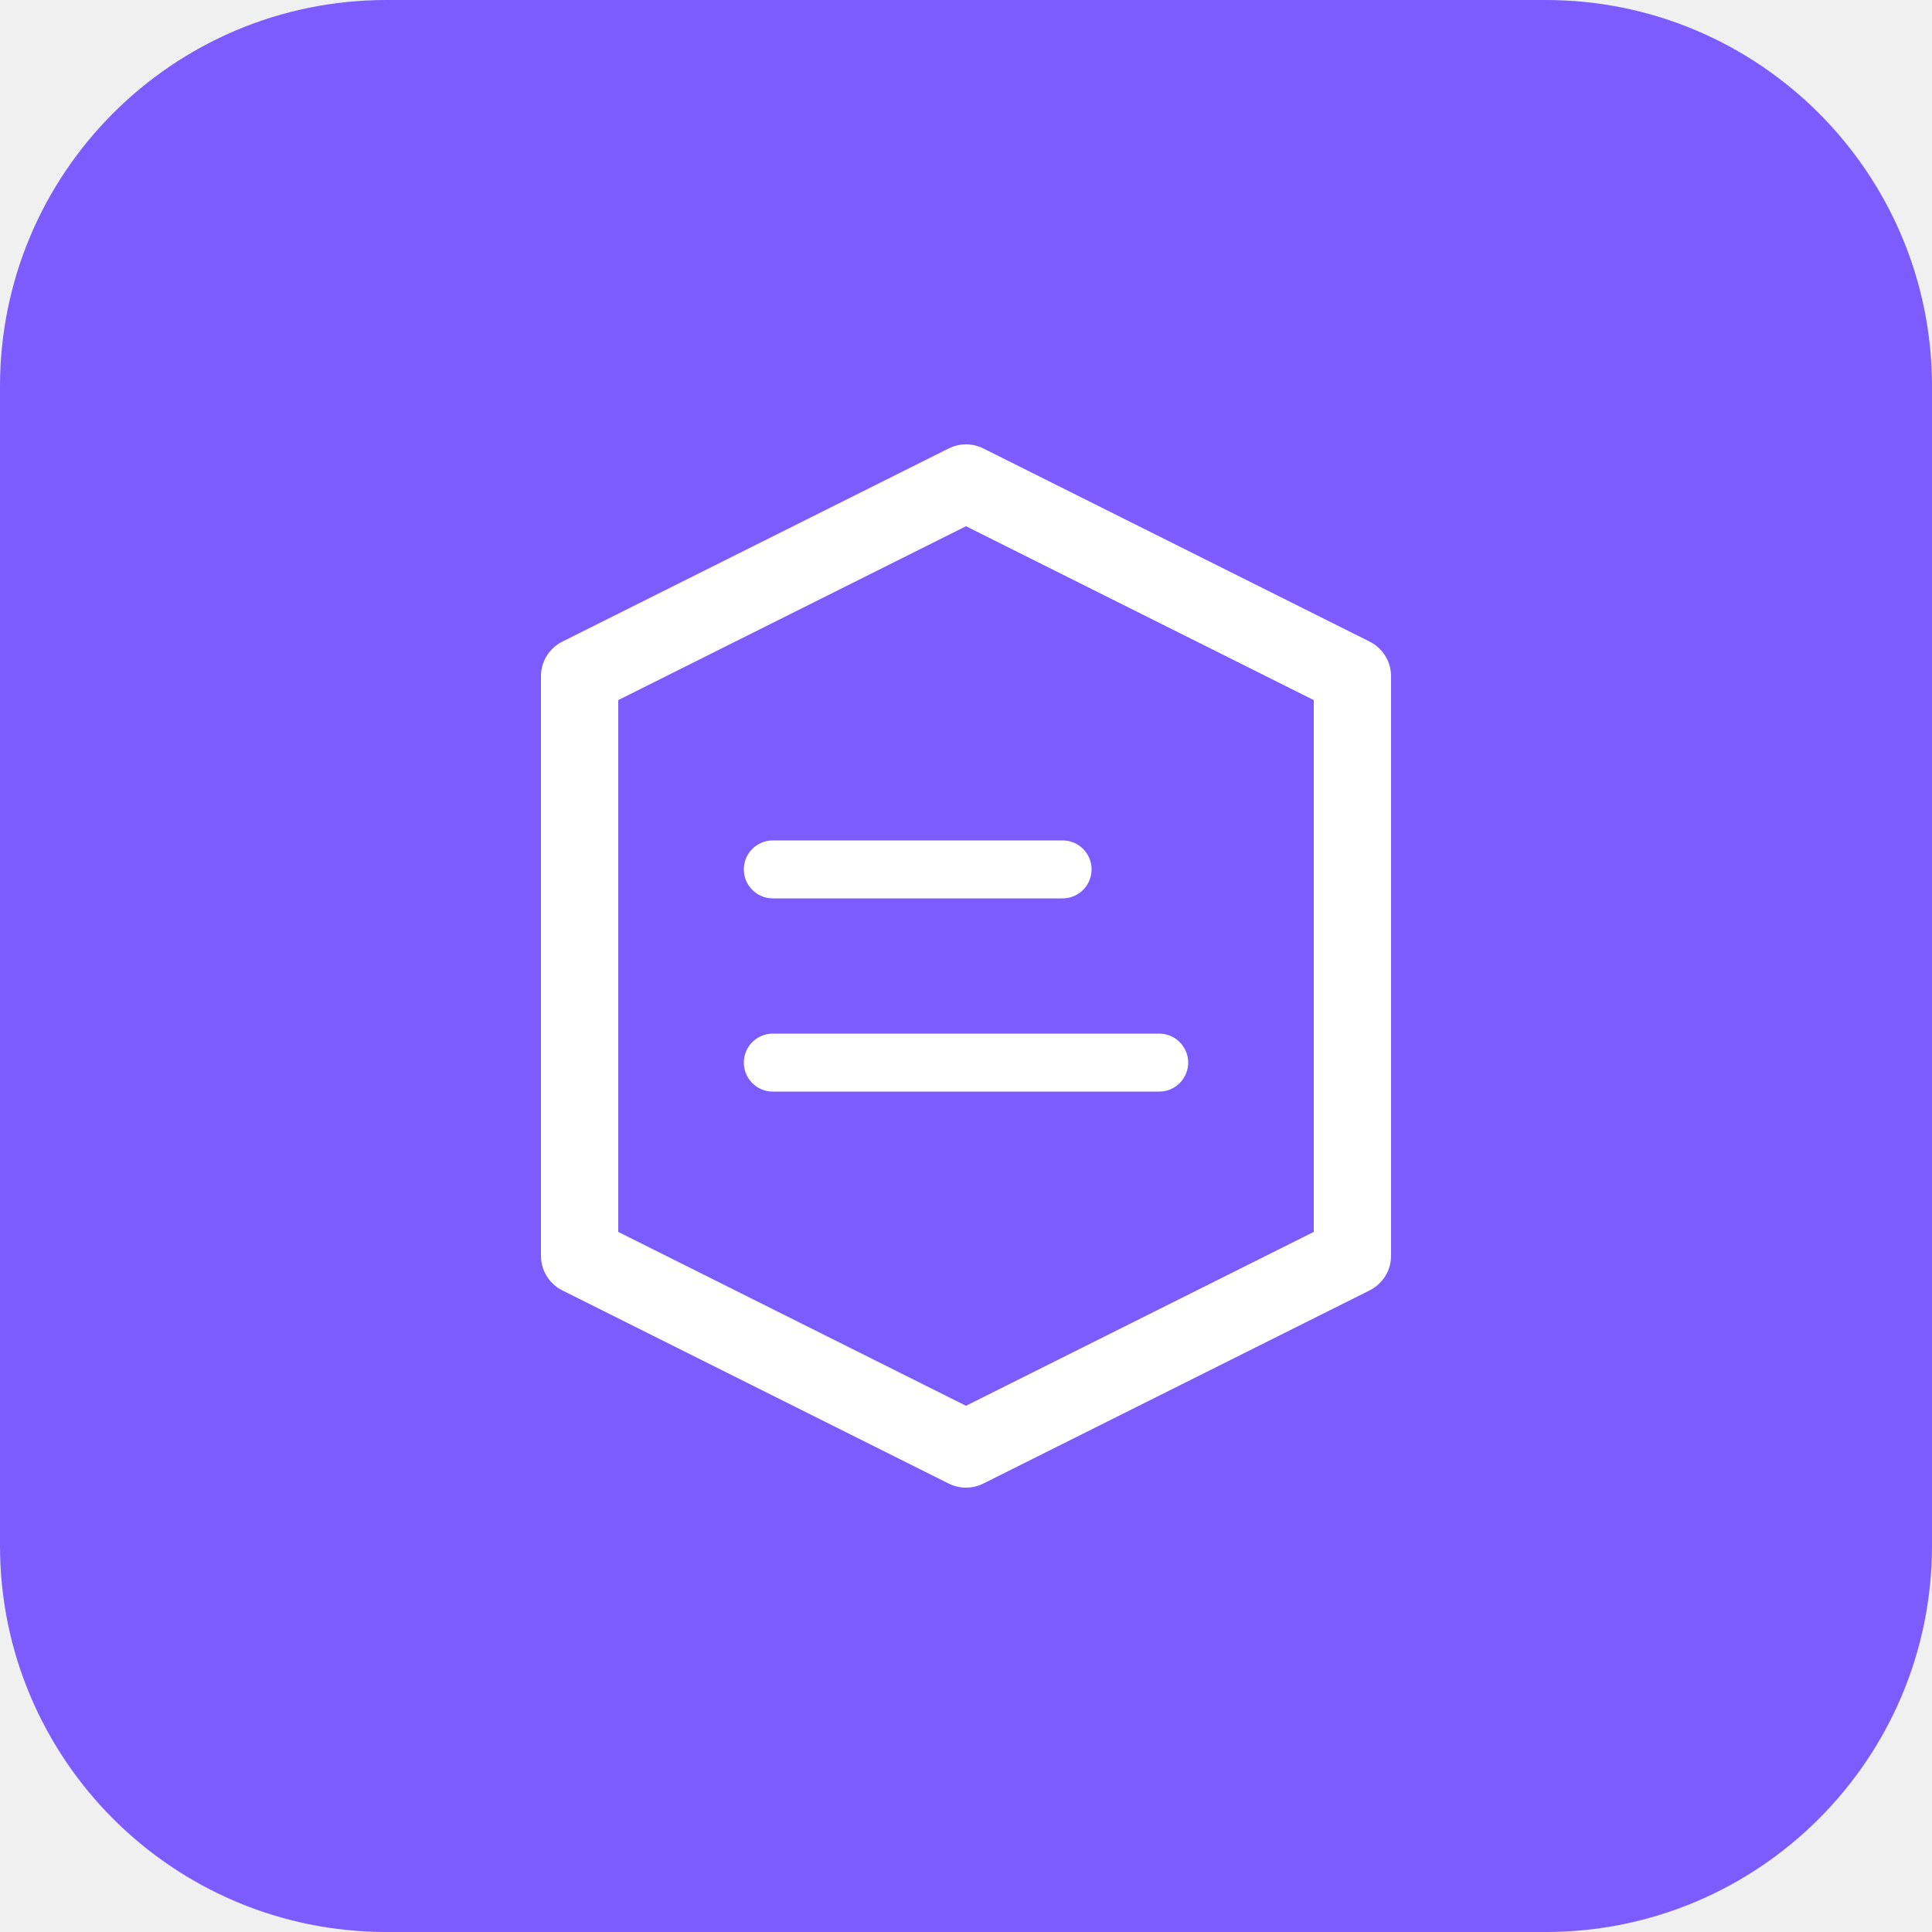
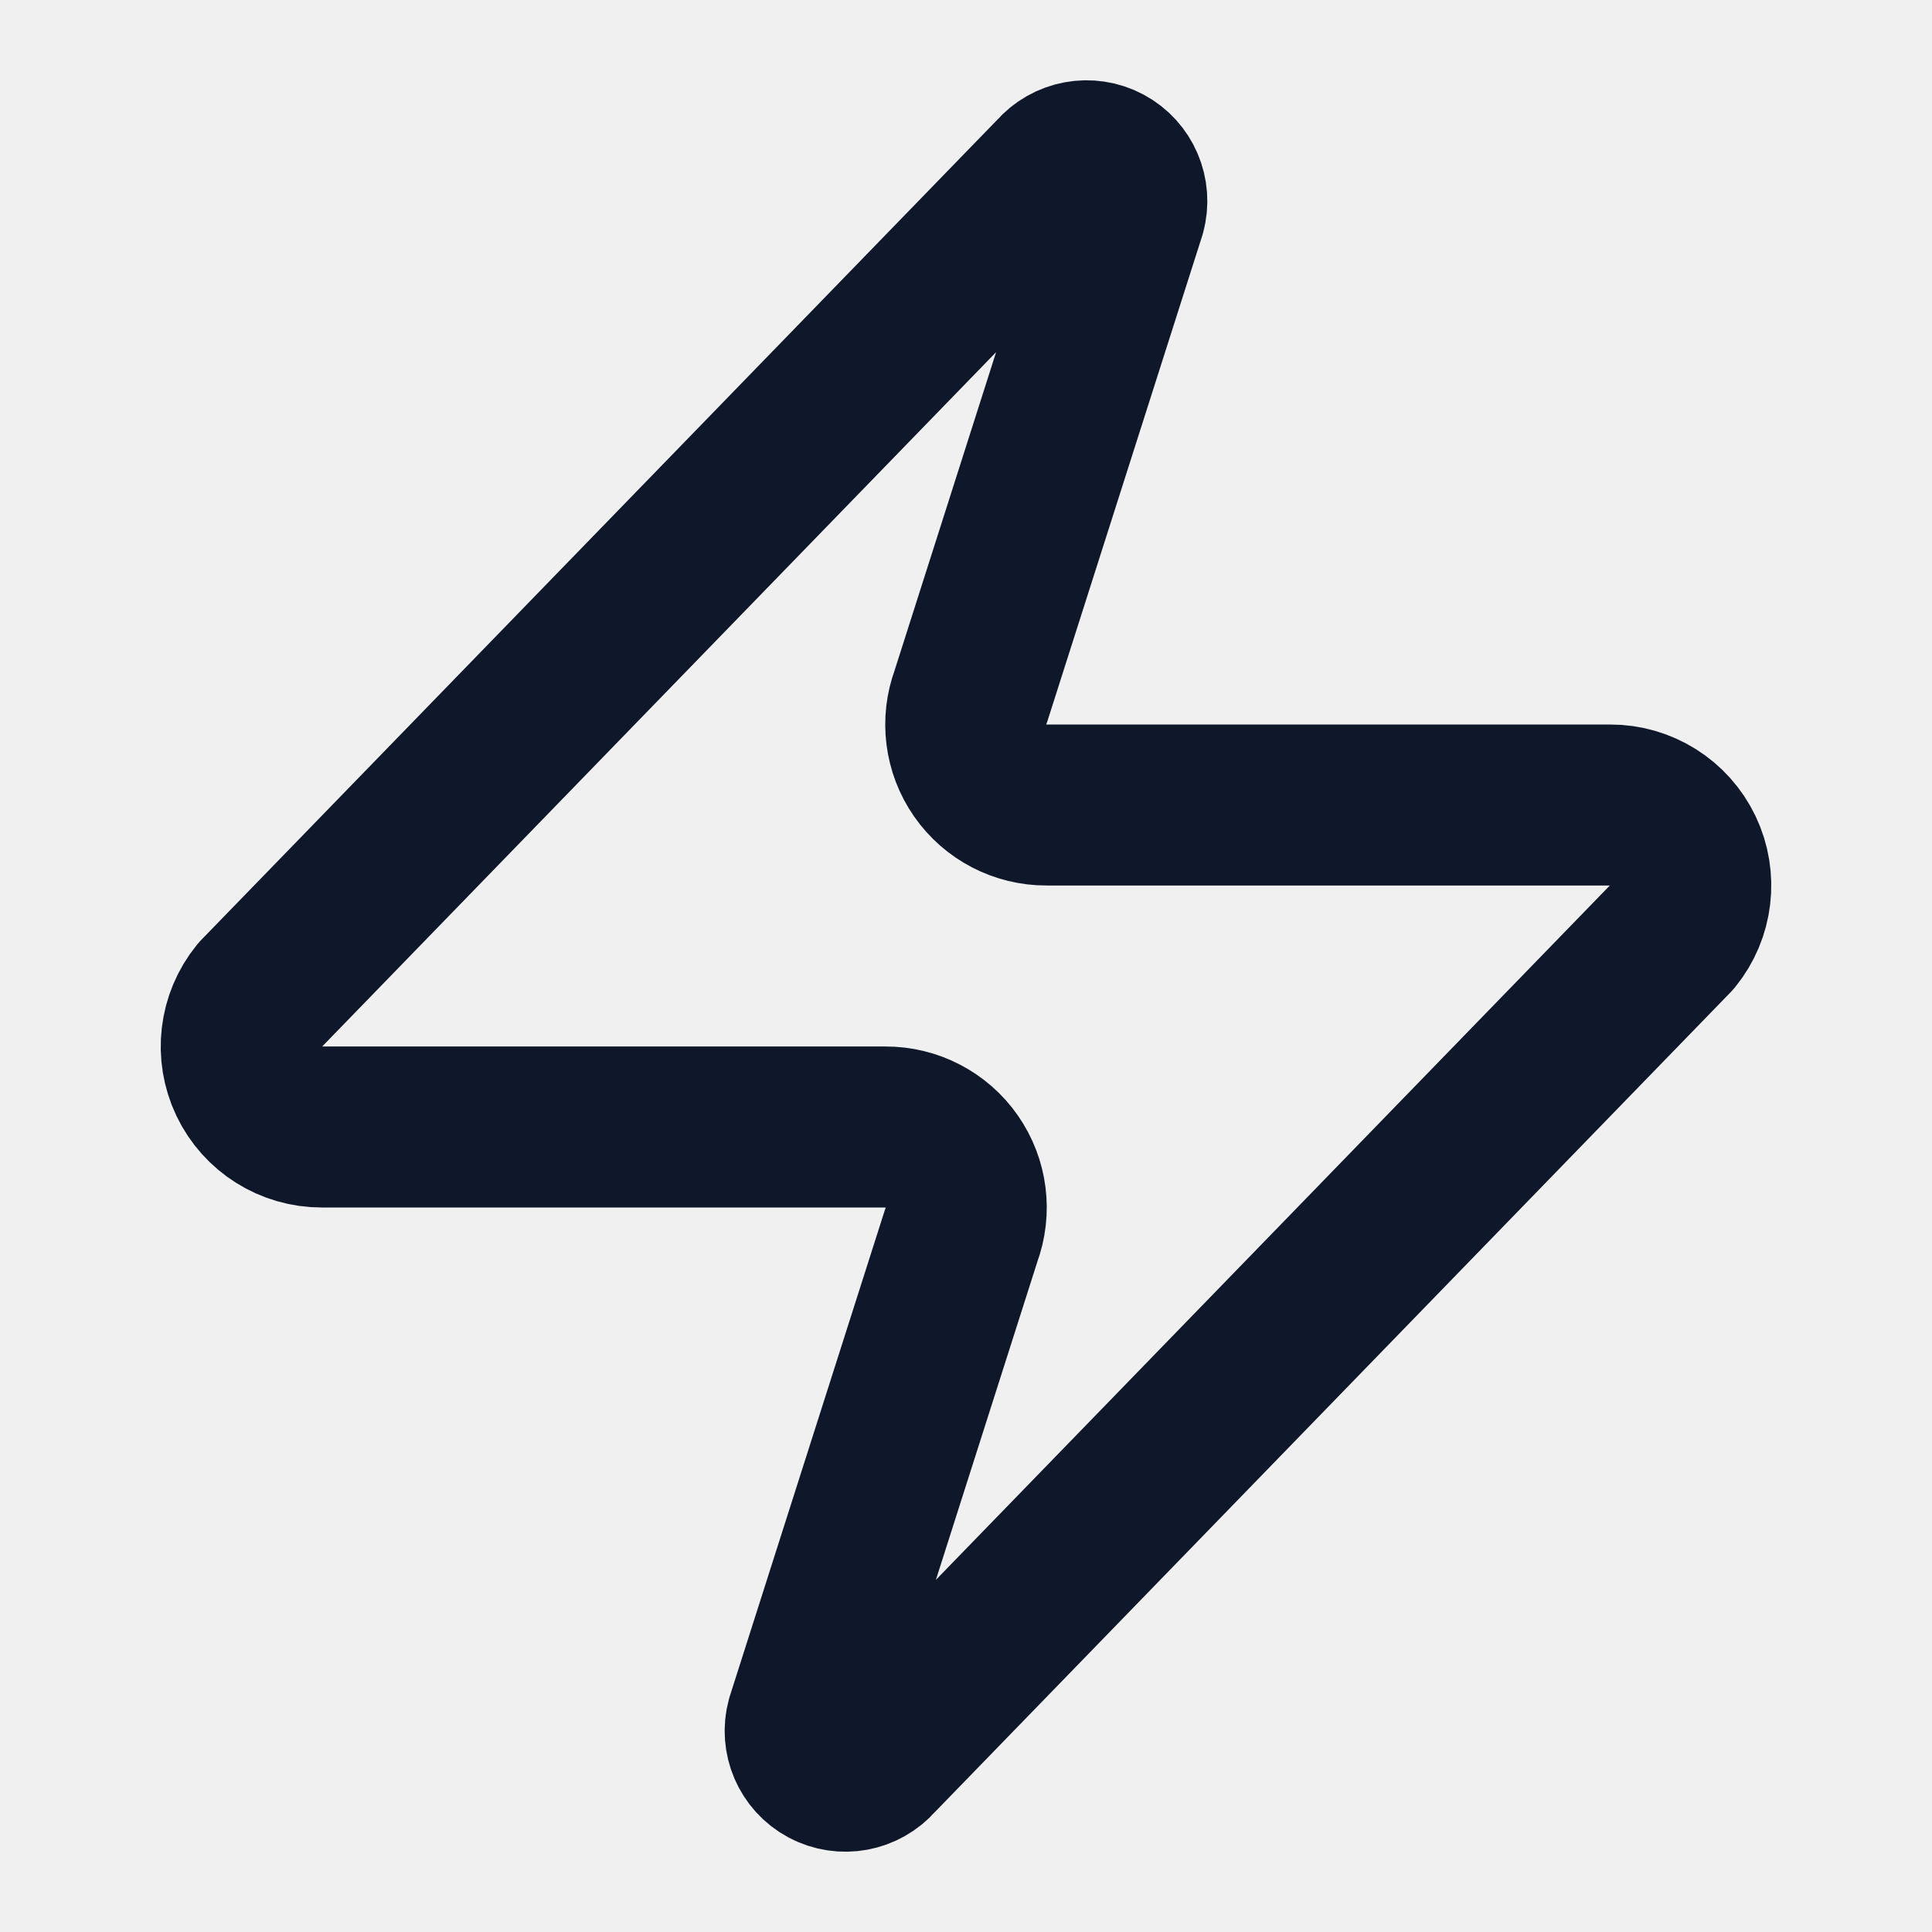
- <svg xmlns="http://www.w3.org/2000/svg" viewBox="0 0 100 100">
-   <rect width="100" height="100" rx="20" fill="#7c5cff" />
-   <path d="M30 35 L50 25 L70 35 L70 65 L50 75 L30 65 Z" fill="none" stroke="white" stroke-width="4" stroke-linejoin="round" />
-   <path d="M40 45 L55 45 M40 55 L60 55" stroke="white" stroke-width="3" stroke-linecap="round" />
+ <svg xmlns="http://www.w3.org/2000/svg" width="32" height="32" viewBox="0 0 24 24" fill="none" stroke="#0f172a" stroke-width="2" stroke-linecap="round" stroke-linejoin="round">
+   <path d="M4 14a1 1 0 0 1-.78-1.63l9.9-10.2a.5.5 0 0 1 .86.46l-1.92 6.02A1 1 0 0 0 13 10h7a1 1 0 0 1 .78 1.63l-9.9 10.2a.5.5 0 0 1-.86-.46l1.92-6.02A1 1 0 0 0 11 14z" />
</svg>
